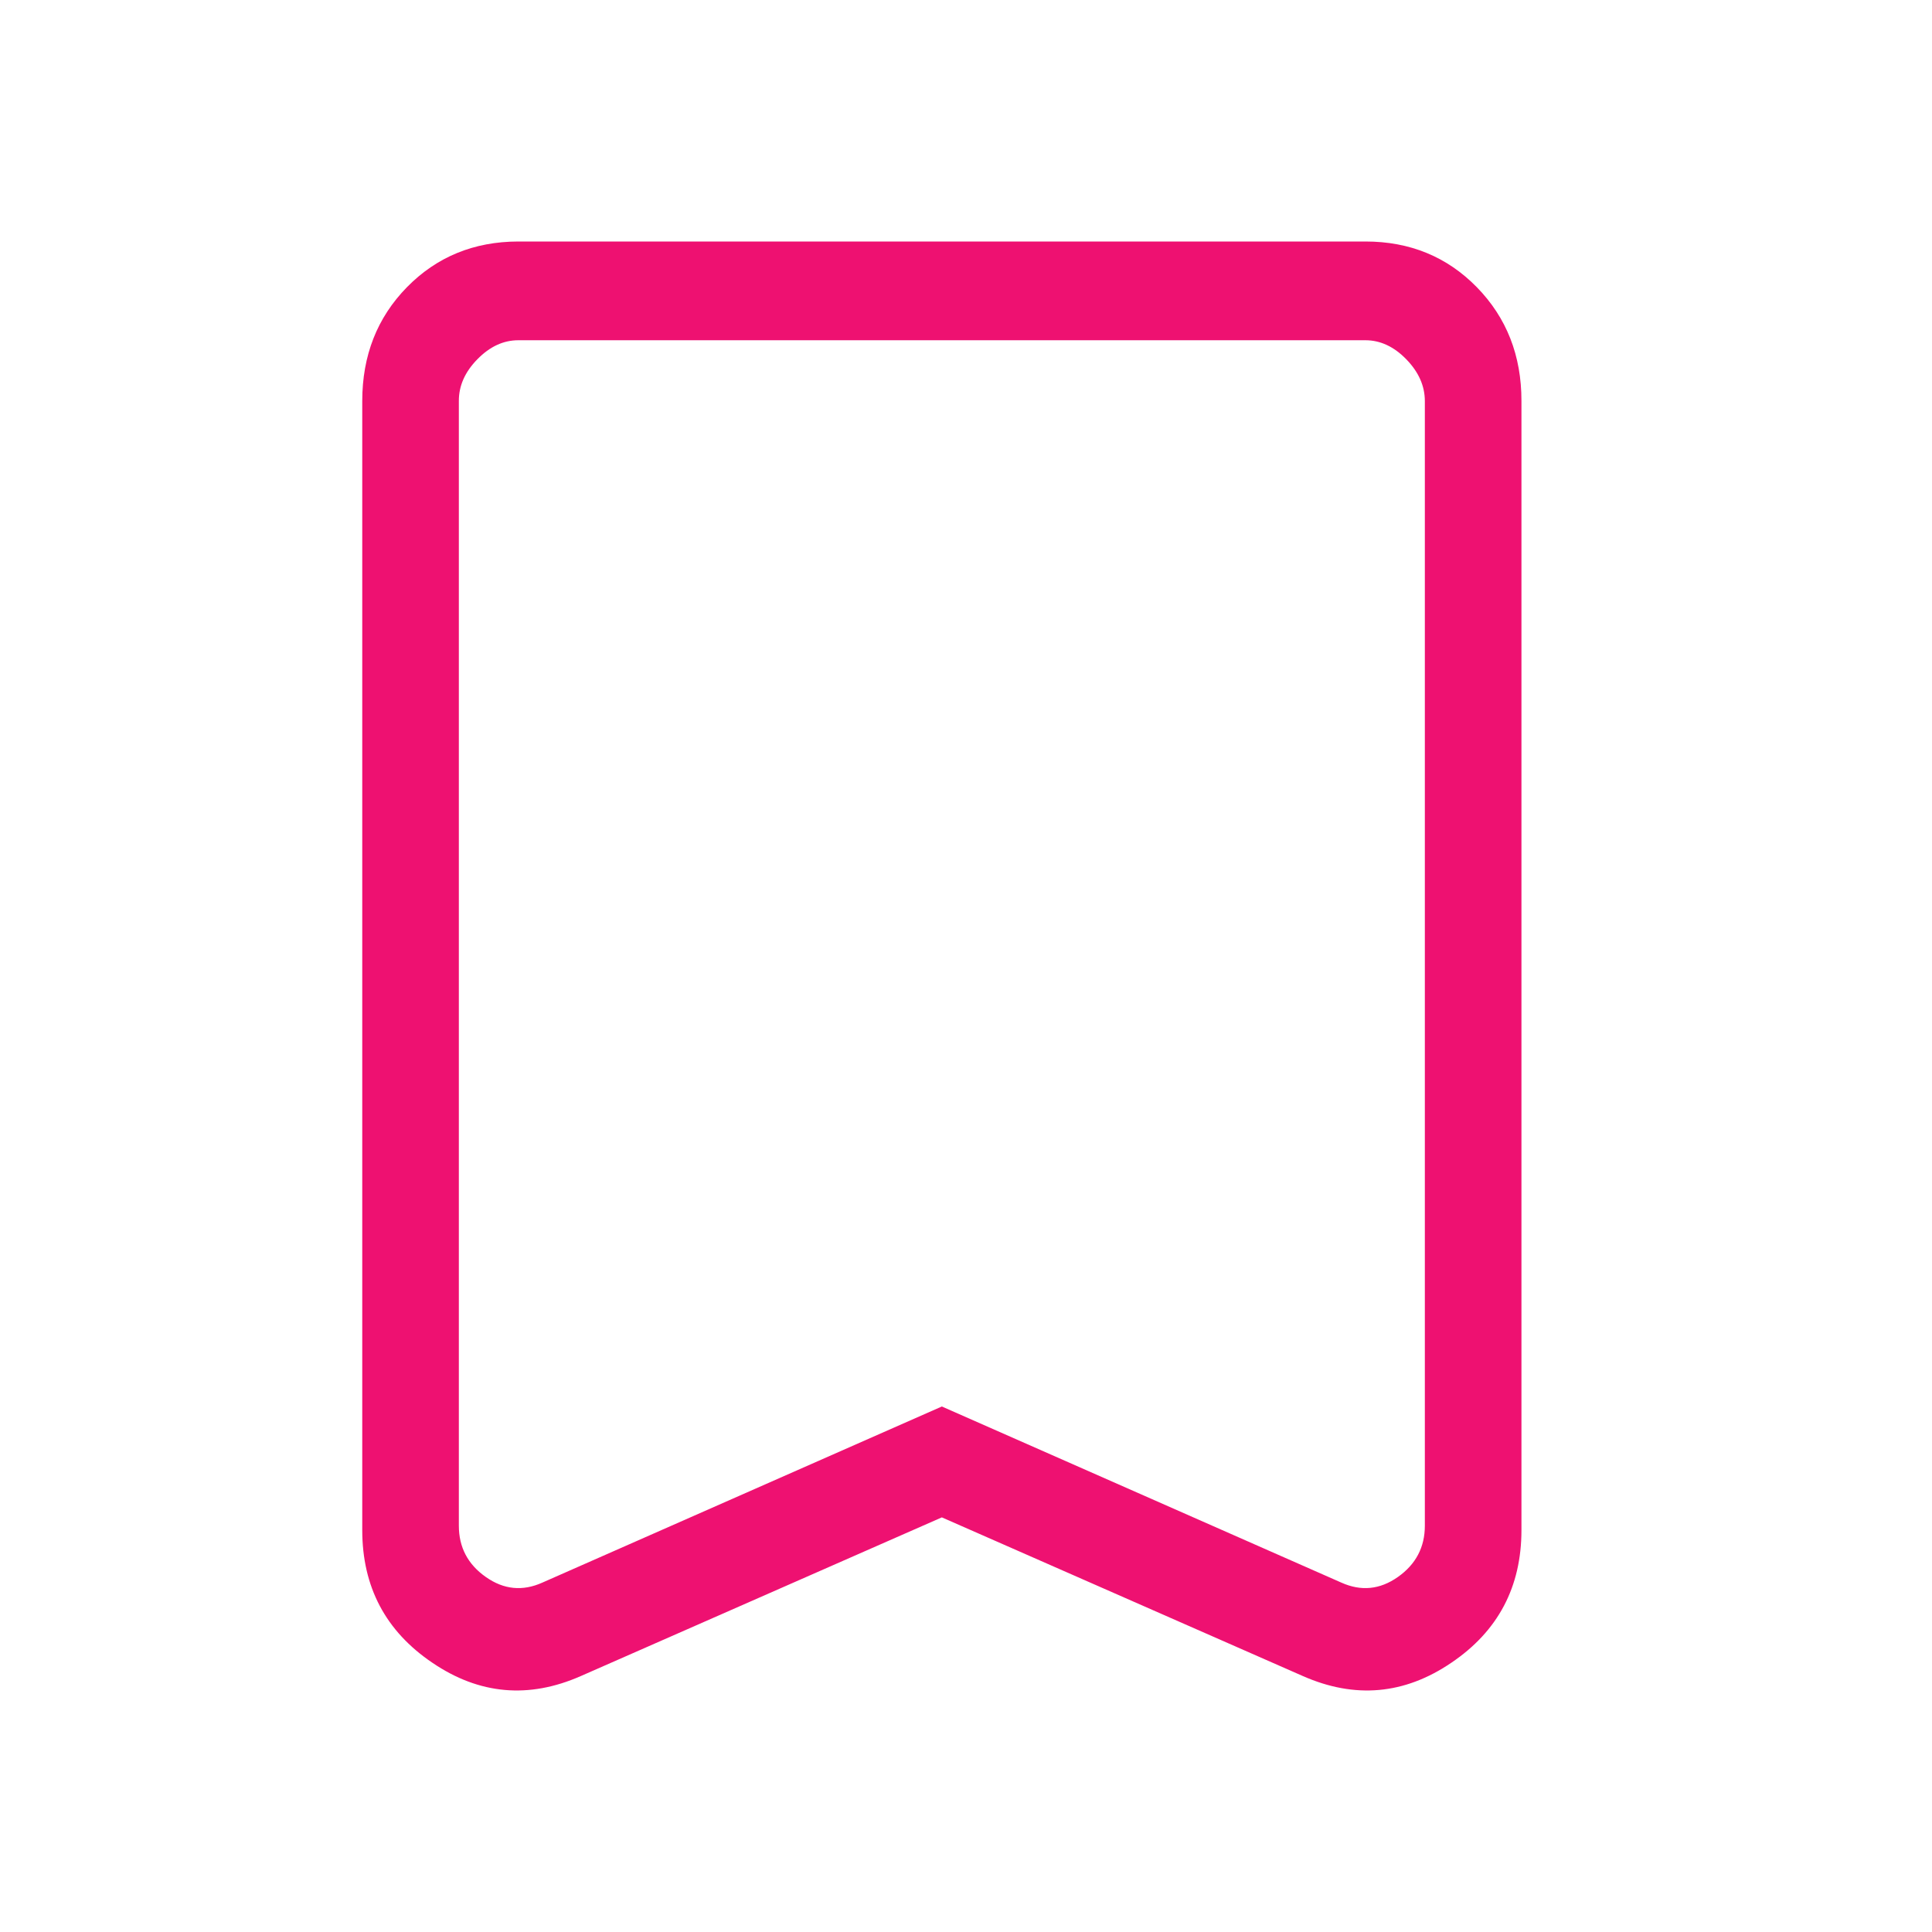
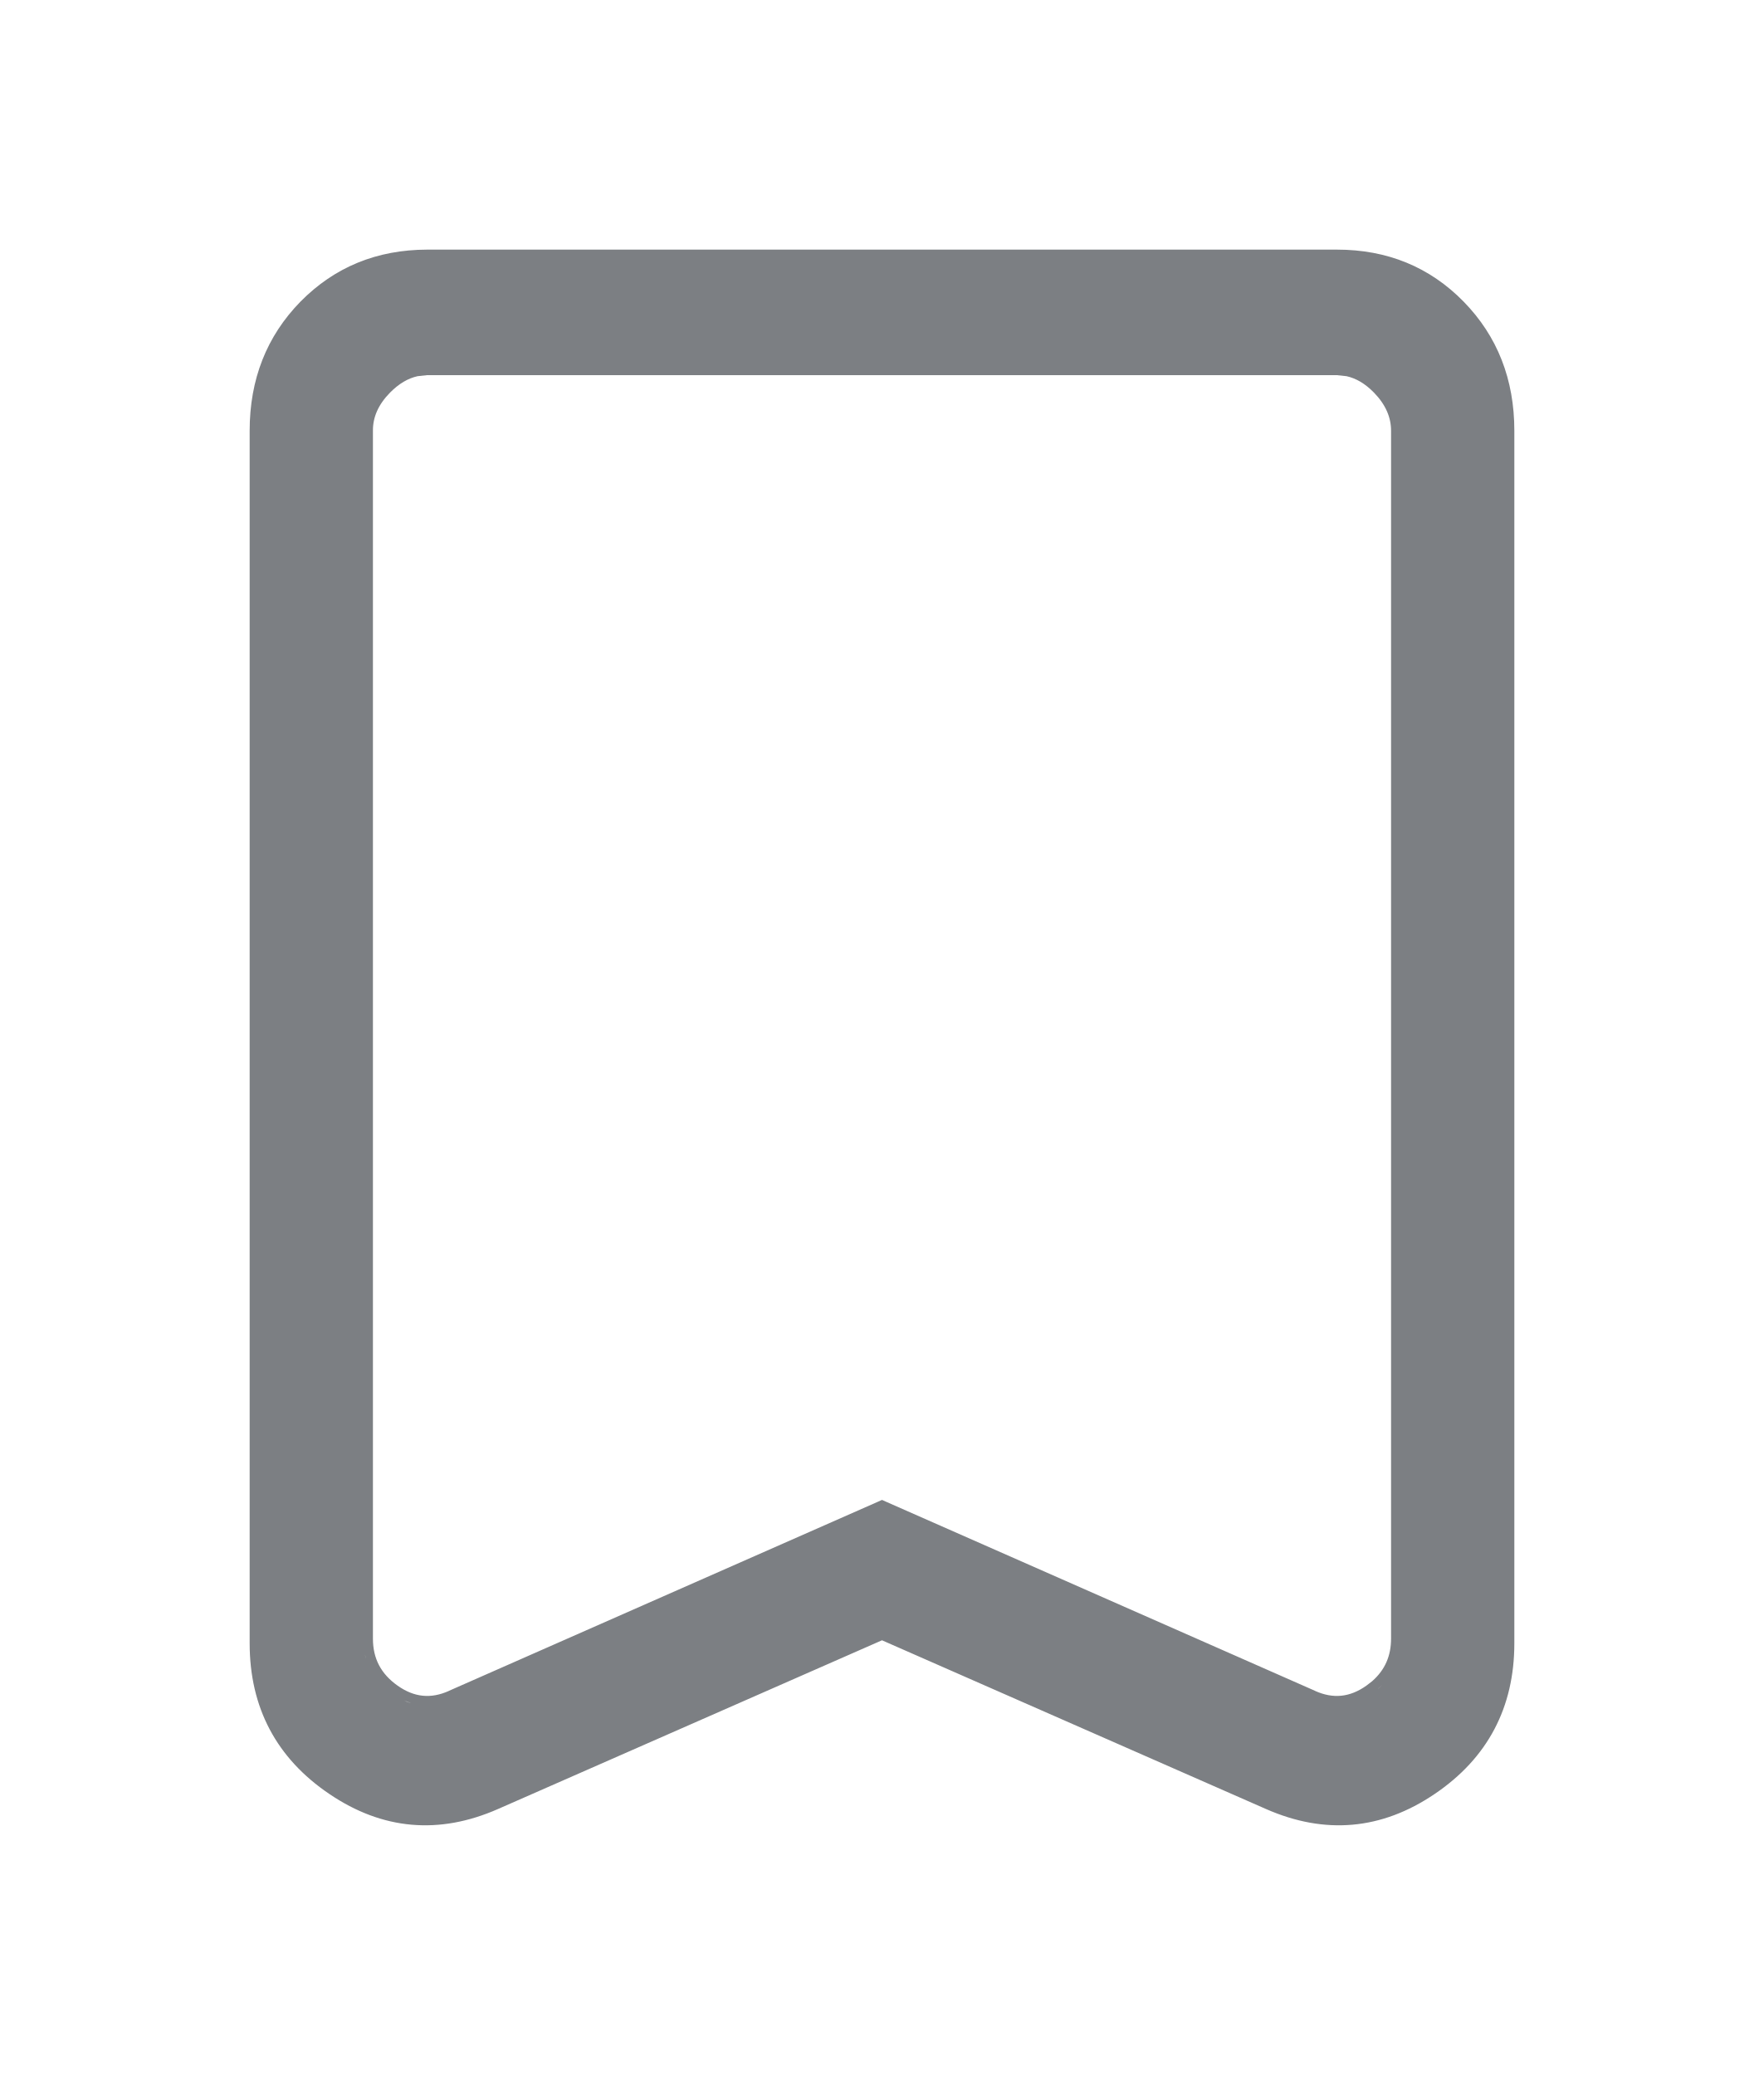
- <svg xmlns="http://www.w3.org/2000/svg" width="28" height="28" viewBox="0 0 28 28" fill="none">
-   <path d="M13.65 21.991L8.417 24.291C7.663 24.623 6.946 24.559 6.268 24.099C5.589 23.641 5.25 22.999 5.25 22.175V5.812C5.25 5.153 5.466 4.603 5.898 4.162C6.33 3.722 6.868 3.501 7.512 3.5H19.789C20.433 3.5 20.971 3.721 21.403 4.162C21.835 4.604 22.051 5.154 22.05 5.812V22.175C22.05 22.999 21.711 23.641 21.032 24.099C20.354 24.559 19.637 24.623 18.883 24.291L13.65 21.991ZM13.65 20.384L19.439 22.936C19.726 23.065 19.999 23.038 20.259 22.855C20.52 22.671 20.65 22.423 20.65 22.111V5.814C20.65 5.593 20.56 5.391 20.381 5.207C20.202 5.023 20.004 4.931 19.788 4.931H7.512C7.297 4.931 7.099 5.022 6.919 5.206C6.739 5.389 6.649 5.591 6.65 5.812V22.112C6.65 22.424 6.78 22.672 7.041 22.855C7.301 23.038 7.574 23.065 7.861 22.936L13.65 20.384ZM13.65 4.931H6.65H20.65H13.65Z" fill="#EE1171" />
+ <svg xmlns="http://www.w3.org/2000/svg" width="17" height="20" viewBox="0 0 17 20" fill="none">
+   <path d="M12.885 2.406C13.369 2.406 13.778 2.573 14.105 2.907C14.432 3.241 14.594 3.659 14.594 4.151V15.839C14.594 16.458 14.336 16.947 13.825 17.292C13.314 17.638 12.768 17.686 12.2 17.436L8.5 15.81L4.8 17.436C4.232 17.686 3.686 17.638 3.175 17.292C2.664 16.947 2.406 16.458 2.406 15.839V4.151C2.406 3.658 2.569 3.241 2.896 2.907C3.224 2.574 3.632 2.407 4.116 2.406H12.885ZM12.864 17.497C12.908 17.498 12.95 17.497 12.993 17.494C12.95 17.497 12.908 17.498 12.864 17.497ZM12.681 17.48C12.723 17.487 12.765 17.491 12.807 17.494C12.765 17.491 12.723 17.487 12.681 17.48ZM13.05 17.489C13.091 17.485 13.132 17.479 13.173 17.471C13.132 17.479 13.091 17.485 13.05 17.489ZM12.51 17.444C12.544 17.454 12.579 17.463 12.613 17.47C12.579 17.463 12.544 17.454 12.51 17.444ZM13.238 17.457C13.279 17.447 13.319 17.434 13.359 17.42C13.319 17.434 13.279 17.447 13.238 17.457ZM13.773 17.214C13.831 17.175 13.884 17.133 13.935 17.091C13.884 17.133 13.831 17.175 13.773 17.214ZM13.968 17.061C14.007 17.026 14.044 16.99 14.079 16.953C14.044 16.99 14.007 17.026 13.968 17.061ZM14.114 16.913C14.142 16.881 14.169 16.849 14.194 16.815C14.169 16.849 14.142 16.881 14.114 16.913ZM14.238 16.753C14.258 16.723 14.276 16.693 14.294 16.662C14.276 16.693 14.258 16.723 14.238 16.753ZM14.332 16.591C14.349 16.557 14.365 16.523 14.379 16.487C14.365 16.523 14.349 16.557 14.332 16.591ZM2.545 16.256L2.546 16.257L2.545 16.256ZM14.404 16.425C14.421 16.377 14.435 16.328 14.447 16.278C14.435 16.328 14.421 16.377 14.404 16.425ZM3.92 16.402C3.934 16.408 3.948 16.411 3.962 16.415C3.924 16.403 3.887 16.388 3.85 16.368L3.92 16.402ZM13.15 16.368C13.113 16.389 13.075 16.403 13.037 16.415C13.075 16.403 13.113 16.389 13.15 16.368ZM4.024 3.626C3.933 3.646 3.845 3.697 3.759 3.784C3.645 3.9 3.593 4.022 3.594 4.151V15.794C3.594 15.986 3.671 16.134 3.833 16.248C3.992 16.36 4.152 16.376 4.326 16.298L4.327 16.297L8.462 14.474L8.5 14.457L8.538 14.474L12.673 16.297L12.674 16.298C12.848 16.376 13.008 16.36 13.167 16.248L13.224 16.204C13.347 16.096 13.406 15.961 13.406 15.793V4.152C13.406 4.024 13.355 3.901 13.241 3.784C13.156 3.697 13.068 3.646 12.977 3.626L12.884 3.616H4.116L4.024 3.626ZM13.221 16.325L13.286 16.273C13.298 16.263 13.308 16.251 13.319 16.24C13.29 16.27 13.258 16.299 13.221 16.325ZM14.455 16.246C14.469 16.184 14.481 16.12 14.488 16.054C14.481 16.12 14.469 16.184 14.455 16.246ZM3.518 15.953C3.52 15.965 3.524 15.977 3.527 15.988C3.517 15.952 3.508 15.915 3.504 15.876L3.518 15.953ZM2.506 3.998C2.502 4.048 2.5 4.099 2.5 4.151C2.5 4.099 2.502 4.048 2.506 3.998ZM14.493 3.987C14.497 4.041 14.5 4.096 14.5 4.151C14.5 4.096 14.497 4.041 14.493 3.987ZM14.489 3.949C14.485 3.908 14.48 3.868 14.474 3.828C14.48 3.868 14.485 3.908 14.489 3.949ZM2.526 3.829C2.523 3.852 2.521 3.875 2.518 3.898C2.521 3.875 2.522 3.852 2.526 3.829ZM2.561 3.672C2.551 3.709 2.544 3.746 2.536 3.784C2.544 3.746 2.551 3.709 2.561 3.672ZM14.464 3.782C14.457 3.747 14.45 3.711 14.44 3.677C14.45 3.711 14.457 3.747 14.464 3.782ZM13.21 3.633L13.209 3.634L13.21 3.633ZM2.61 3.522C2.599 3.553 2.588 3.584 2.578 3.616C2.588 3.584 2.599 3.553 2.61 3.522ZM14.423 3.616C14.413 3.584 14.402 3.553 14.391 3.522C14.402 3.553 14.413 3.584 14.423 3.616ZM2.664 3.396C2.65 3.424 2.637 3.453 2.625 3.482C2.637 3.453 2.65 3.424 2.664 3.396ZM14.374 3.48C14.362 3.452 14.35 3.423 14.336 3.396C14.35 3.423 14.362 3.452 14.374 3.48ZM2.747 3.246C2.726 3.279 2.707 3.312 2.688 3.346C2.707 3.312 2.726 3.279 2.747 3.246ZM14.146 3.095C14.21 3.174 14.265 3.258 14.312 3.346C14.265 3.258 14.21 3.174 14.146 3.095ZM2.854 3.095C2.822 3.135 2.792 3.176 2.764 3.218C2.792 3.176 2.822 3.135 2.854 3.095ZM3.194 2.777C3.173 2.792 3.152 2.808 3.131 2.824C3.152 2.808 3.173 2.792 3.194 2.777ZM3.313 2.702C3.291 2.715 3.269 2.728 3.247 2.742C3.269 2.728 3.291 2.715 3.313 2.702ZM3.456 2.631C3.428 2.643 3.4 2.656 3.373 2.67C3.4 2.656 3.428 2.643 3.456 2.631ZM3.601 2.577C3.567 2.588 3.534 2.599 3.502 2.611C3.534 2.599 3.567 2.588 3.601 2.577ZM3.751 2.538C3.716 2.546 3.681 2.554 3.646 2.563C3.681 2.554 3.716 2.546 3.751 2.538ZM3.947 2.508C3.894 2.513 3.843 2.519 3.792 2.528C3.843 2.519 3.894 2.513 3.947 2.508Z" fill="#7C7F83" />
</svg>
